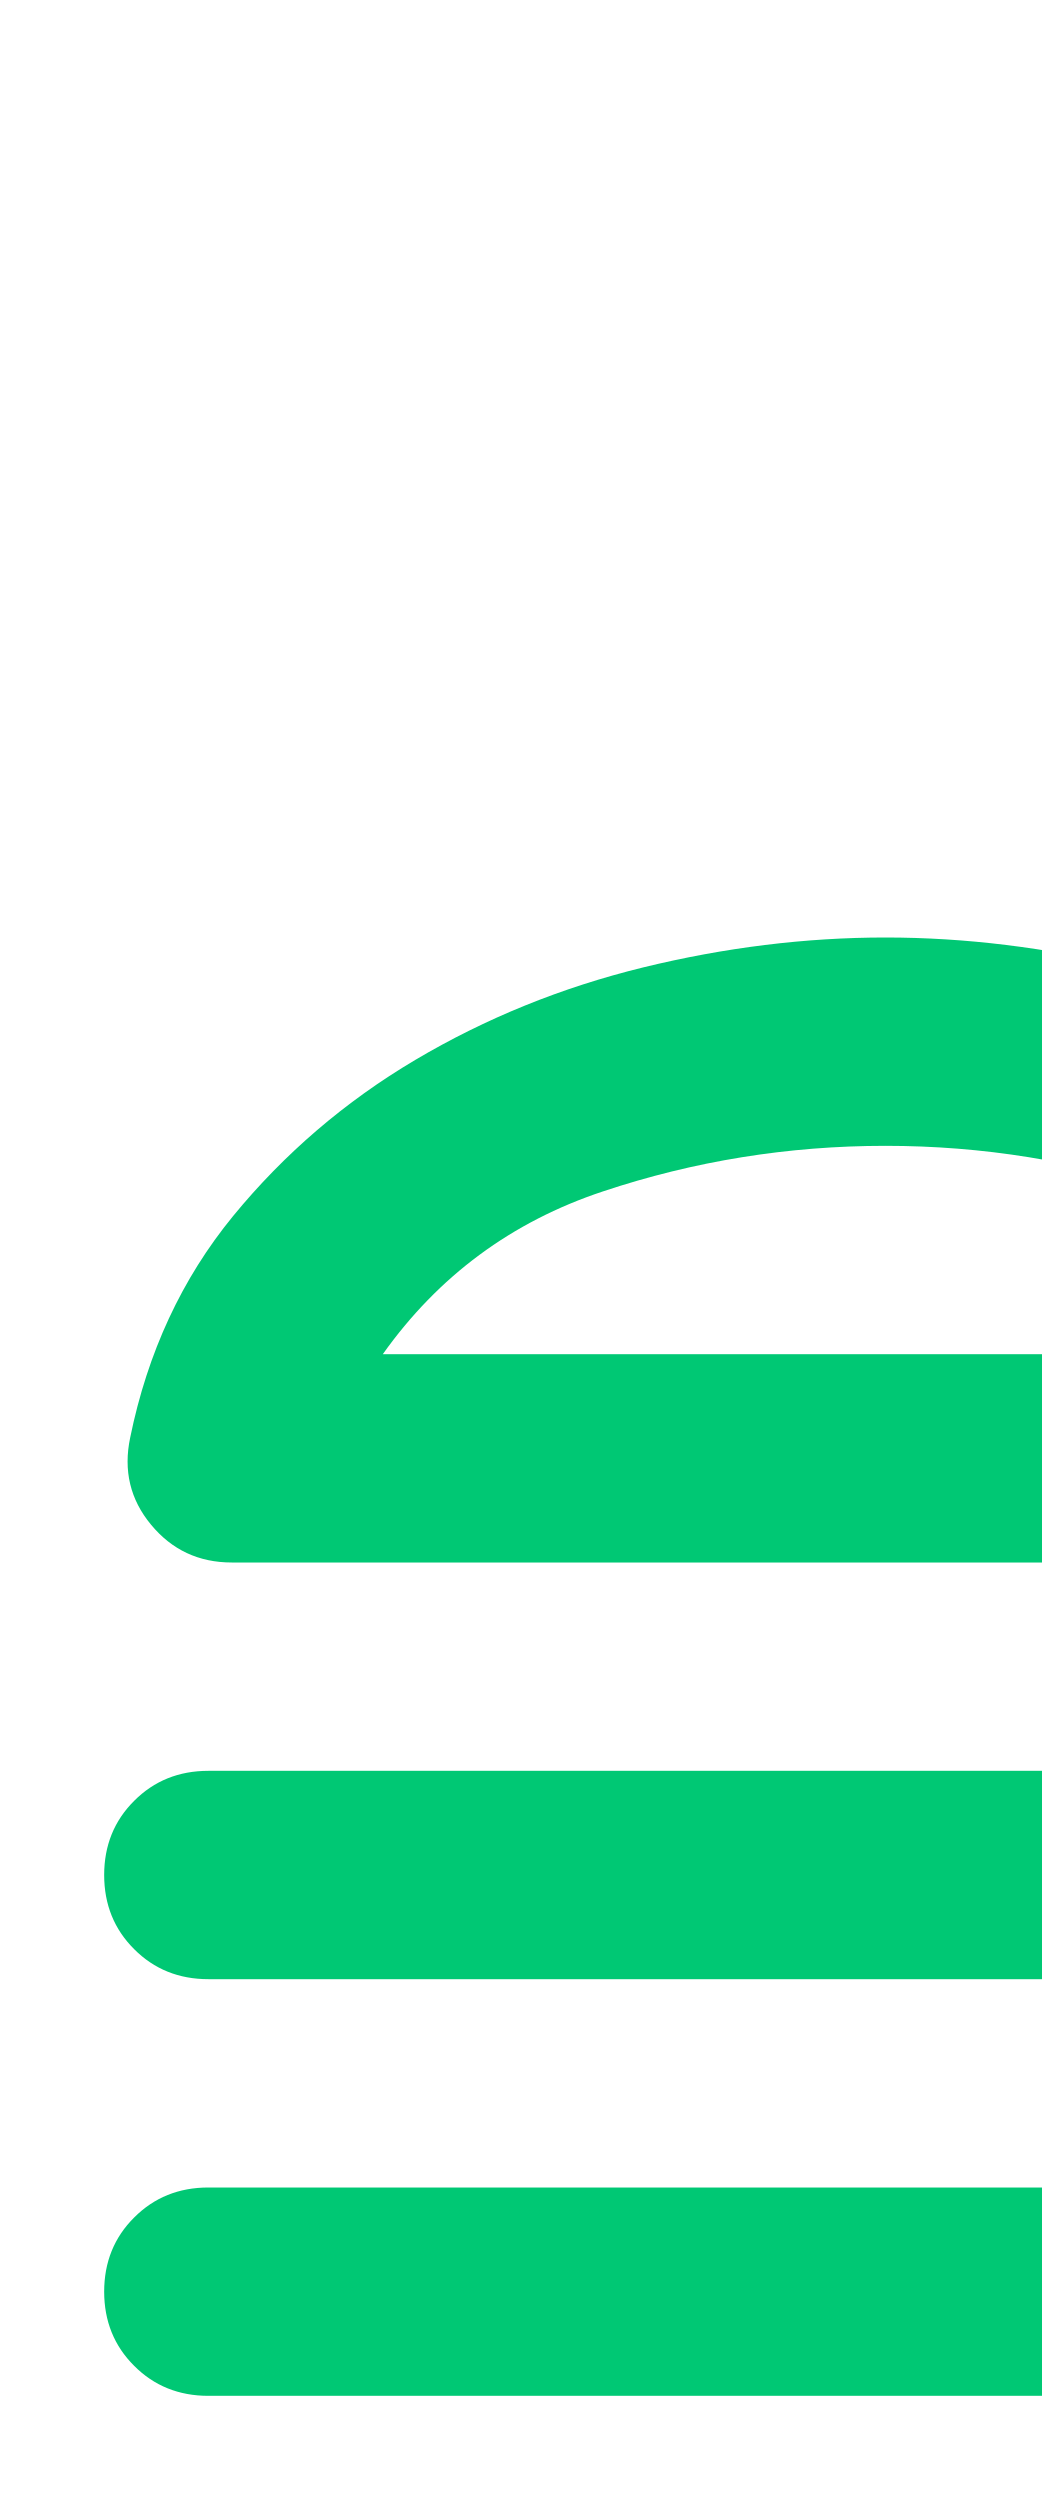
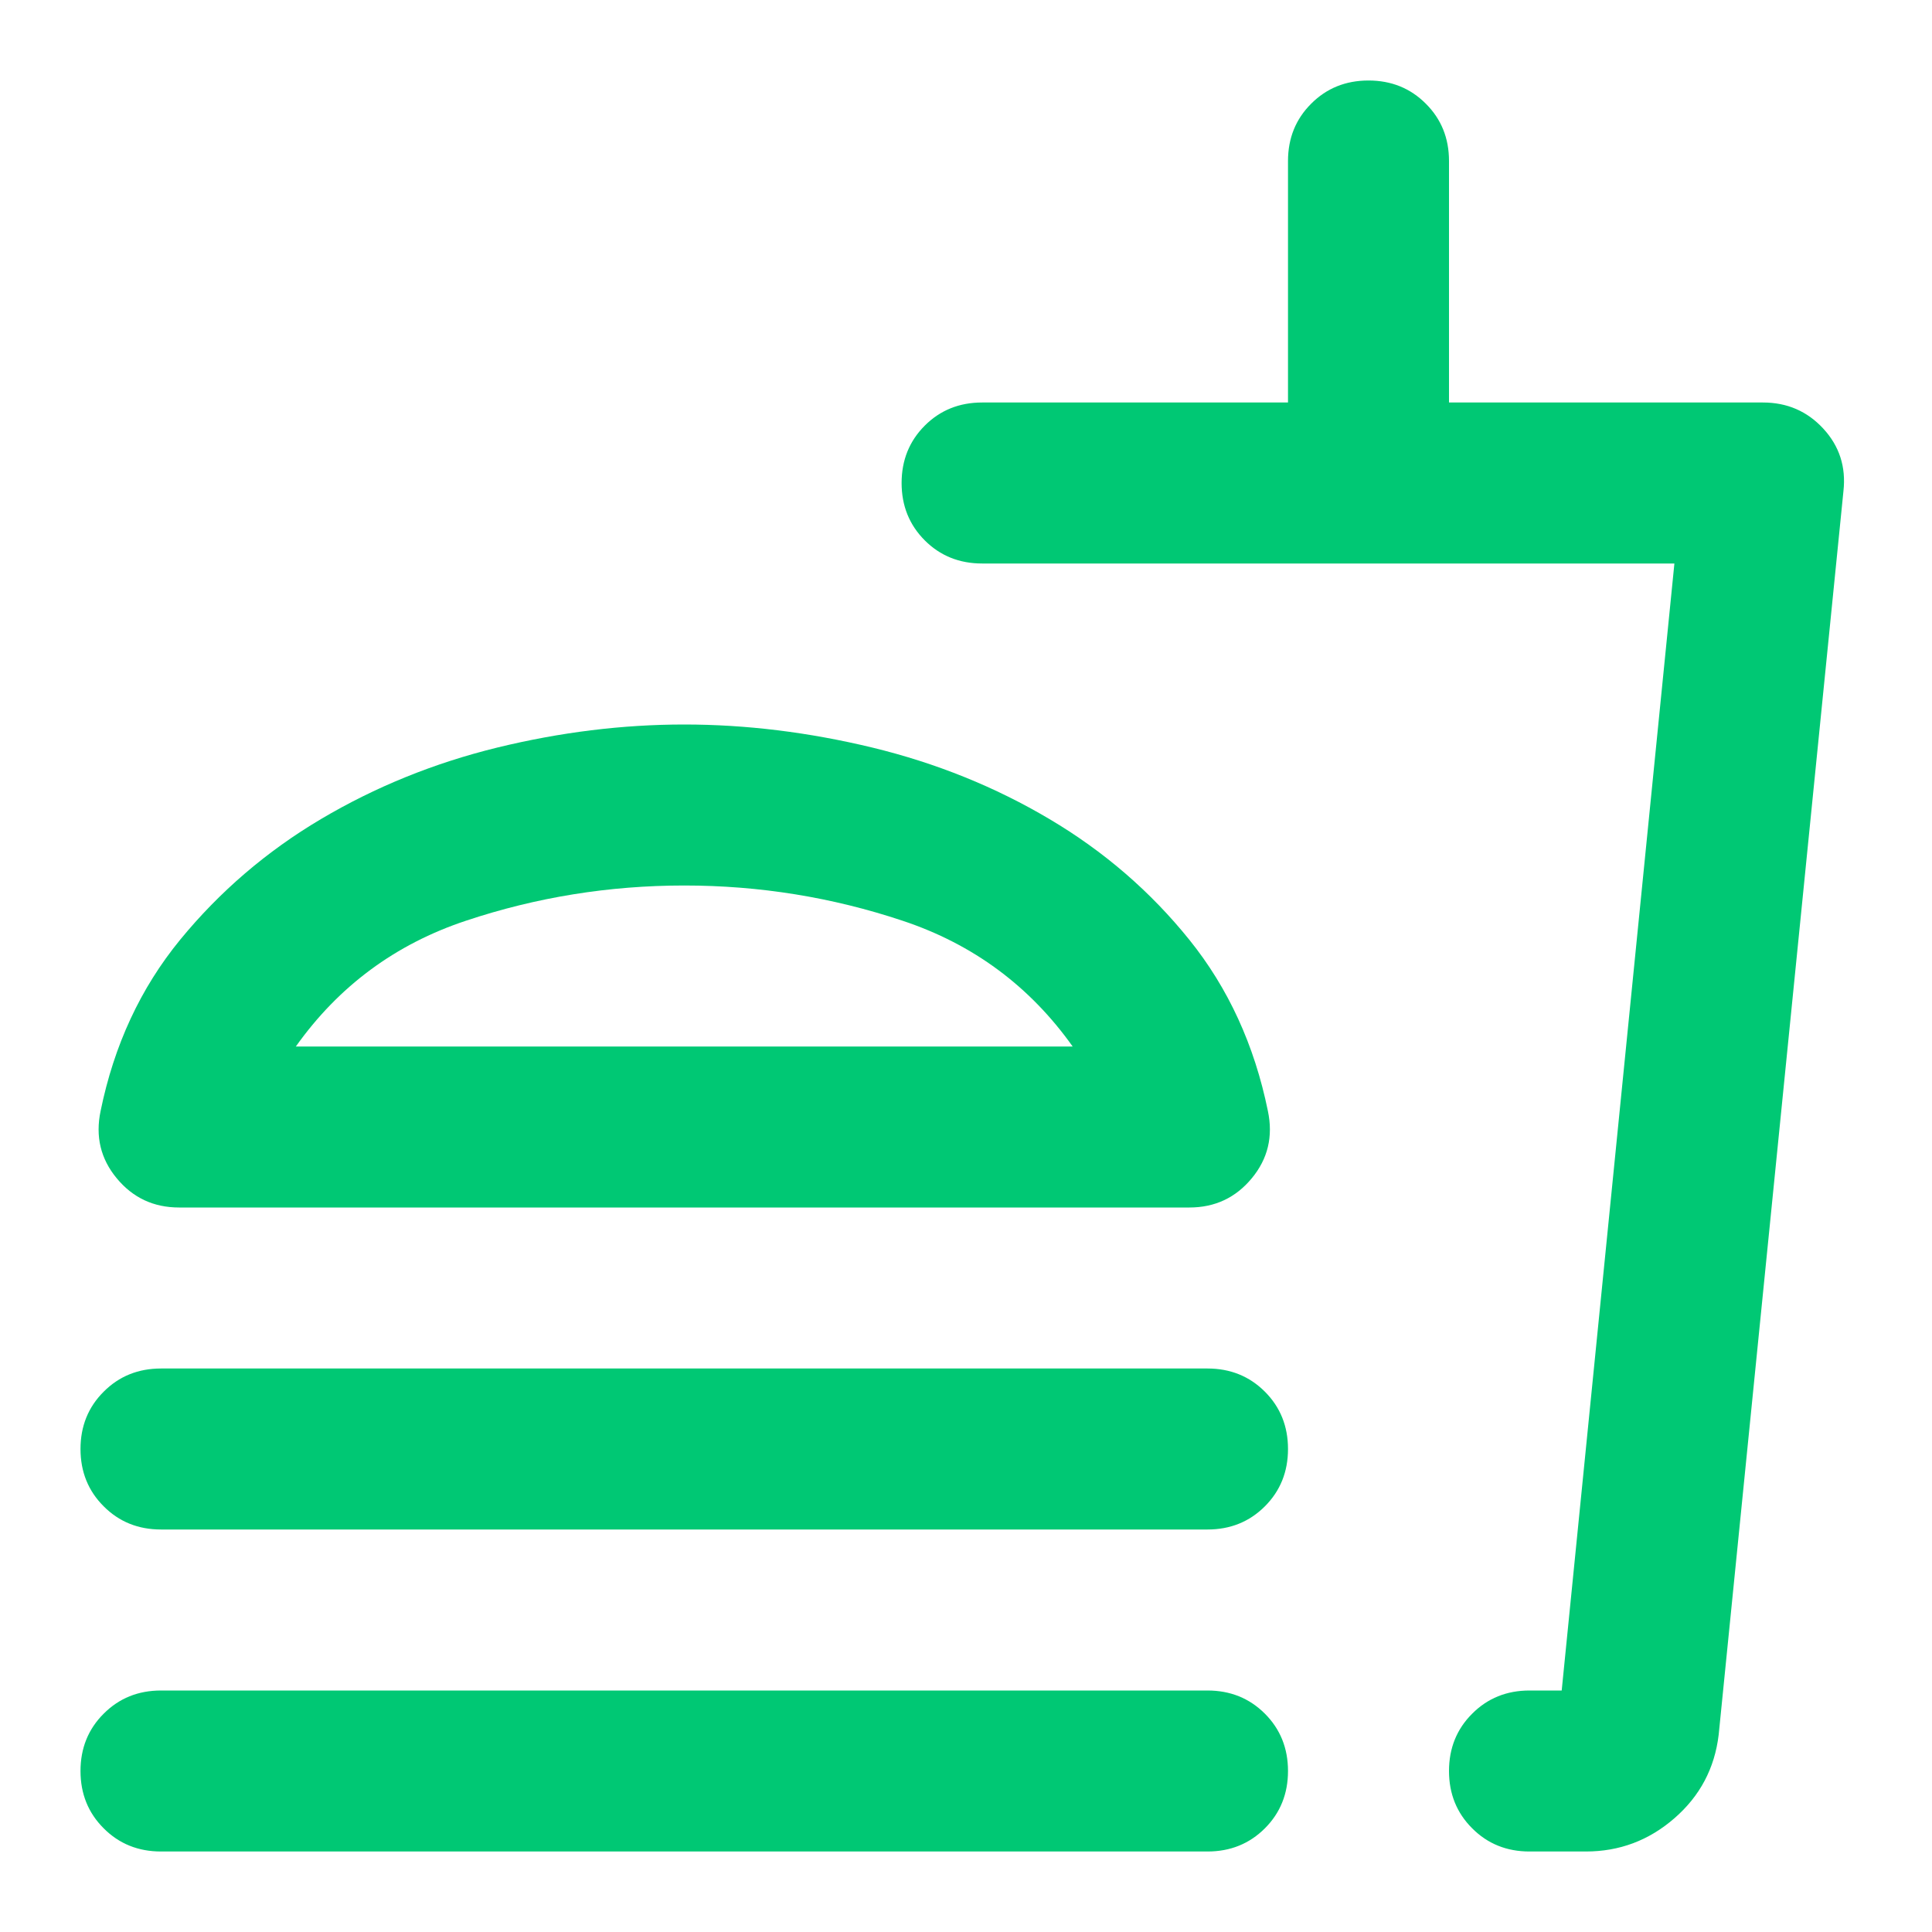
- <svg xmlns="http://www.w3.org/2000/svg" width="10" height="24" viewBox="0 0 10 24" fill="none">
-   <mask id="mask0_18_2157" style="mask-type:alpha" maskUnits="userSpaceOnUse" x="0" y="0" width="24" height="24">
-     <rect width="24" height="24" fill="#D9D9D9" />
-   </mask>
-   <g mask="url(#mask0_18_2157)">
-     <path d="M13.325 13C12.792 12.25 12.088 11.729 11.213 11.438C10.338 11.146 9.433 11 8.5 11C7.567 11 6.662 11.146 5.787 11.438C4.912 11.729 4.208 12.25 3.675 13H13.325ZM8.5 9C9.267 9 10.046 9.096 10.838 9.287C11.629 9.479 12.363 9.775 13.037 10.175C13.713 10.575 14.292 11.075 14.775 11.675C15.258 12.275 15.583 12.983 15.75 13.8C15.817 14.117 15.75 14.396 15.55 14.637C15.35 14.879 15.092 15 14.775 15H2.225C1.908 15 1.65 14.879 1.45 14.637C1.25 14.396 1.183 14.117 1.25 13.8C1.417 12.983 1.746 12.275 2.237 11.675C2.729 11.075 3.312 10.575 3.987 10.175C4.662 9.775 5.392 9.479 6.175 9.287C6.958 9.096 7.733 9 8.5 9ZM2 19C1.717 19 1.479 18.904 1.288 18.712C1.096 18.521 1 18.283 1 18C1 17.717 1.096 17.479 1.288 17.288C1.479 17.096 1.717 17 2 17H15C15.283 17 15.521 17.096 15.713 17.288C15.904 17.479 16 17.717 16 18C16 18.283 15.904 18.521 15.713 18.712C15.521 18.904 15.283 19 15 19H2ZM19.7 23H19C18.717 23 18.479 22.904 18.288 22.712C18.096 22.521 18 22.283 18 22C18 21.717 18.096 21.479 18.288 21.288C18.479 21.096 18.717 21 19 21H19.4L20.8 7H12.2C11.917 7 11.679 6.904 11.488 6.713C11.296 6.521 11.2 6.283 11.2 6C11.2 5.717 11.296 5.479 11.488 5.287C11.679 5.096 11.917 5 12.2 5H16V2C16 1.717 16.096 1.479 16.288 1.288C16.479 1.096 16.717 1 17 1C17.283 1 17.521 1.096 17.712 1.288C17.904 1.479 18 1.717 18 2V5H21.9C22.2 5 22.45 5.108 22.65 5.325C22.85 5.542 22.933 5.8 22.9 6.1L21.35 21.55C21.3 21.967 21.117 22.312 20.8 22.587C20.483 22.863 20.117 23 19.7 23ZM2 23C1.717 23 1.479 22.904 1.288 22.712C1.096 22.521 1 22.283 1 22C1 21.717 1.096 21.479 1.288 21.288C1.479 21.096 1.717 21 2 21H15C15.283 21 15.521 21.096 15.713 21.288C15.904 21.479 16 21.717 16 22C16 22.283 15.904 22.521 15.713 22.712C15.521 22.904 15.283 23 15 23H2Z" fill="#00C874" />
-   </g>
+ <svg xmlns="http://www.w3.org/2000/svg" width="24" height="24" viewBox="0 0 24 24" fill="none">
+   <path d="M13.325 13C12.792 12.25 12.088 11.729 11.213 11.438C10.338 11.146 9.433 11 8.5 11C7.567 11 6.662 11.146 5.787 11.438C4.912 11.729 4.208 12.25 3.675 13H13.325ZM8.5 9C9.267 9 10.046 9.096 10.838 9.287C11.629 9.479 12.363 9.775 13.037 10.175C13.713 10.575 14.292 11.075 14.775 11.675C15.258 12.275 15.583 12.983 15.75 13.8C15.817 14.117 15.75 14.396 15.55 14.637C15.35 14.879 15.092 15 14.775 15H2.225C1.908 15 1.65 14.879 1.45 14.637C1.25 14.396 1.183 14.117 1.25 13.8C1.417 12.983 1.746 12.275 2.237 11.675C2.729 11.075 3.312 10.575 3.987 10.175C4.662 9.775 5.392 9.479 6.175 9.287C6.958 9.096 7.733 9 8.5 9ZM2 19C1.717 19 1.479 18.904 1.288 18.712C1.096 18.521 1 18.283 1 18C1 17.717 1.096 17.479 1.288 17.288C1.479 17.096 1.717 17 2 17H15C15.283 17 15.521 17.096 15.713 17.288C15.904 17.479 16 17.717 16 18C16 18.283 15.904 18.521 15.713 18.712C15.521 18.904 15.283 19 15 19H2ZM19.7 23H19C18.717 23 18.479 22.904 18.288 22.712C18.096 22.521 18 22.283 18 22C18 21.717 18.096 21.479 18.288 21.288C18.479 21.096 18.717 21 19 21H19.4L20.8 7H12.2C11.917 7 11.679 6.904 11.488 6.713C11.296 6.521 11.2 6.283 11.2 6C11.2 5.717 11.296 5.479 11.488 5.287C11.679 5.096 11.917 5 12.2 5H16V2C16 1.717 16.096 1.479 16.288 1.288C16.479 1.096 16.717 1 17 1C17.283 1 17.521 1.096 17.712 1.288C17.904 1.479 18 1.717 18 2V5H21.9C22.2 5 22.45 5.108 22.65 5.325C22.85 5.542 22.933 5.8 22.9 6.1L21.35 21.55C21.3 21.967 21.117 22.312 20.8 22.587C20.483 22.863 20.117 23 19.7 23ZM2 23C1.717 23 1.479 22.904 1.288 22.712C1.096 22.521 1 22.283 1 22C1 21.717 1.096 21.479 1.288 21.288C1.479 21.096 1.717 21 2 21H15C15.283 21 15.521 21.096 15.713 21.288C15.904 21.479 16 21.717 16 22C16 22.283 15.904 22.521 15.713 22.712C15.521 22.904 15.283 23 15 23H2Z" fill="#00C874" />
</svg>
